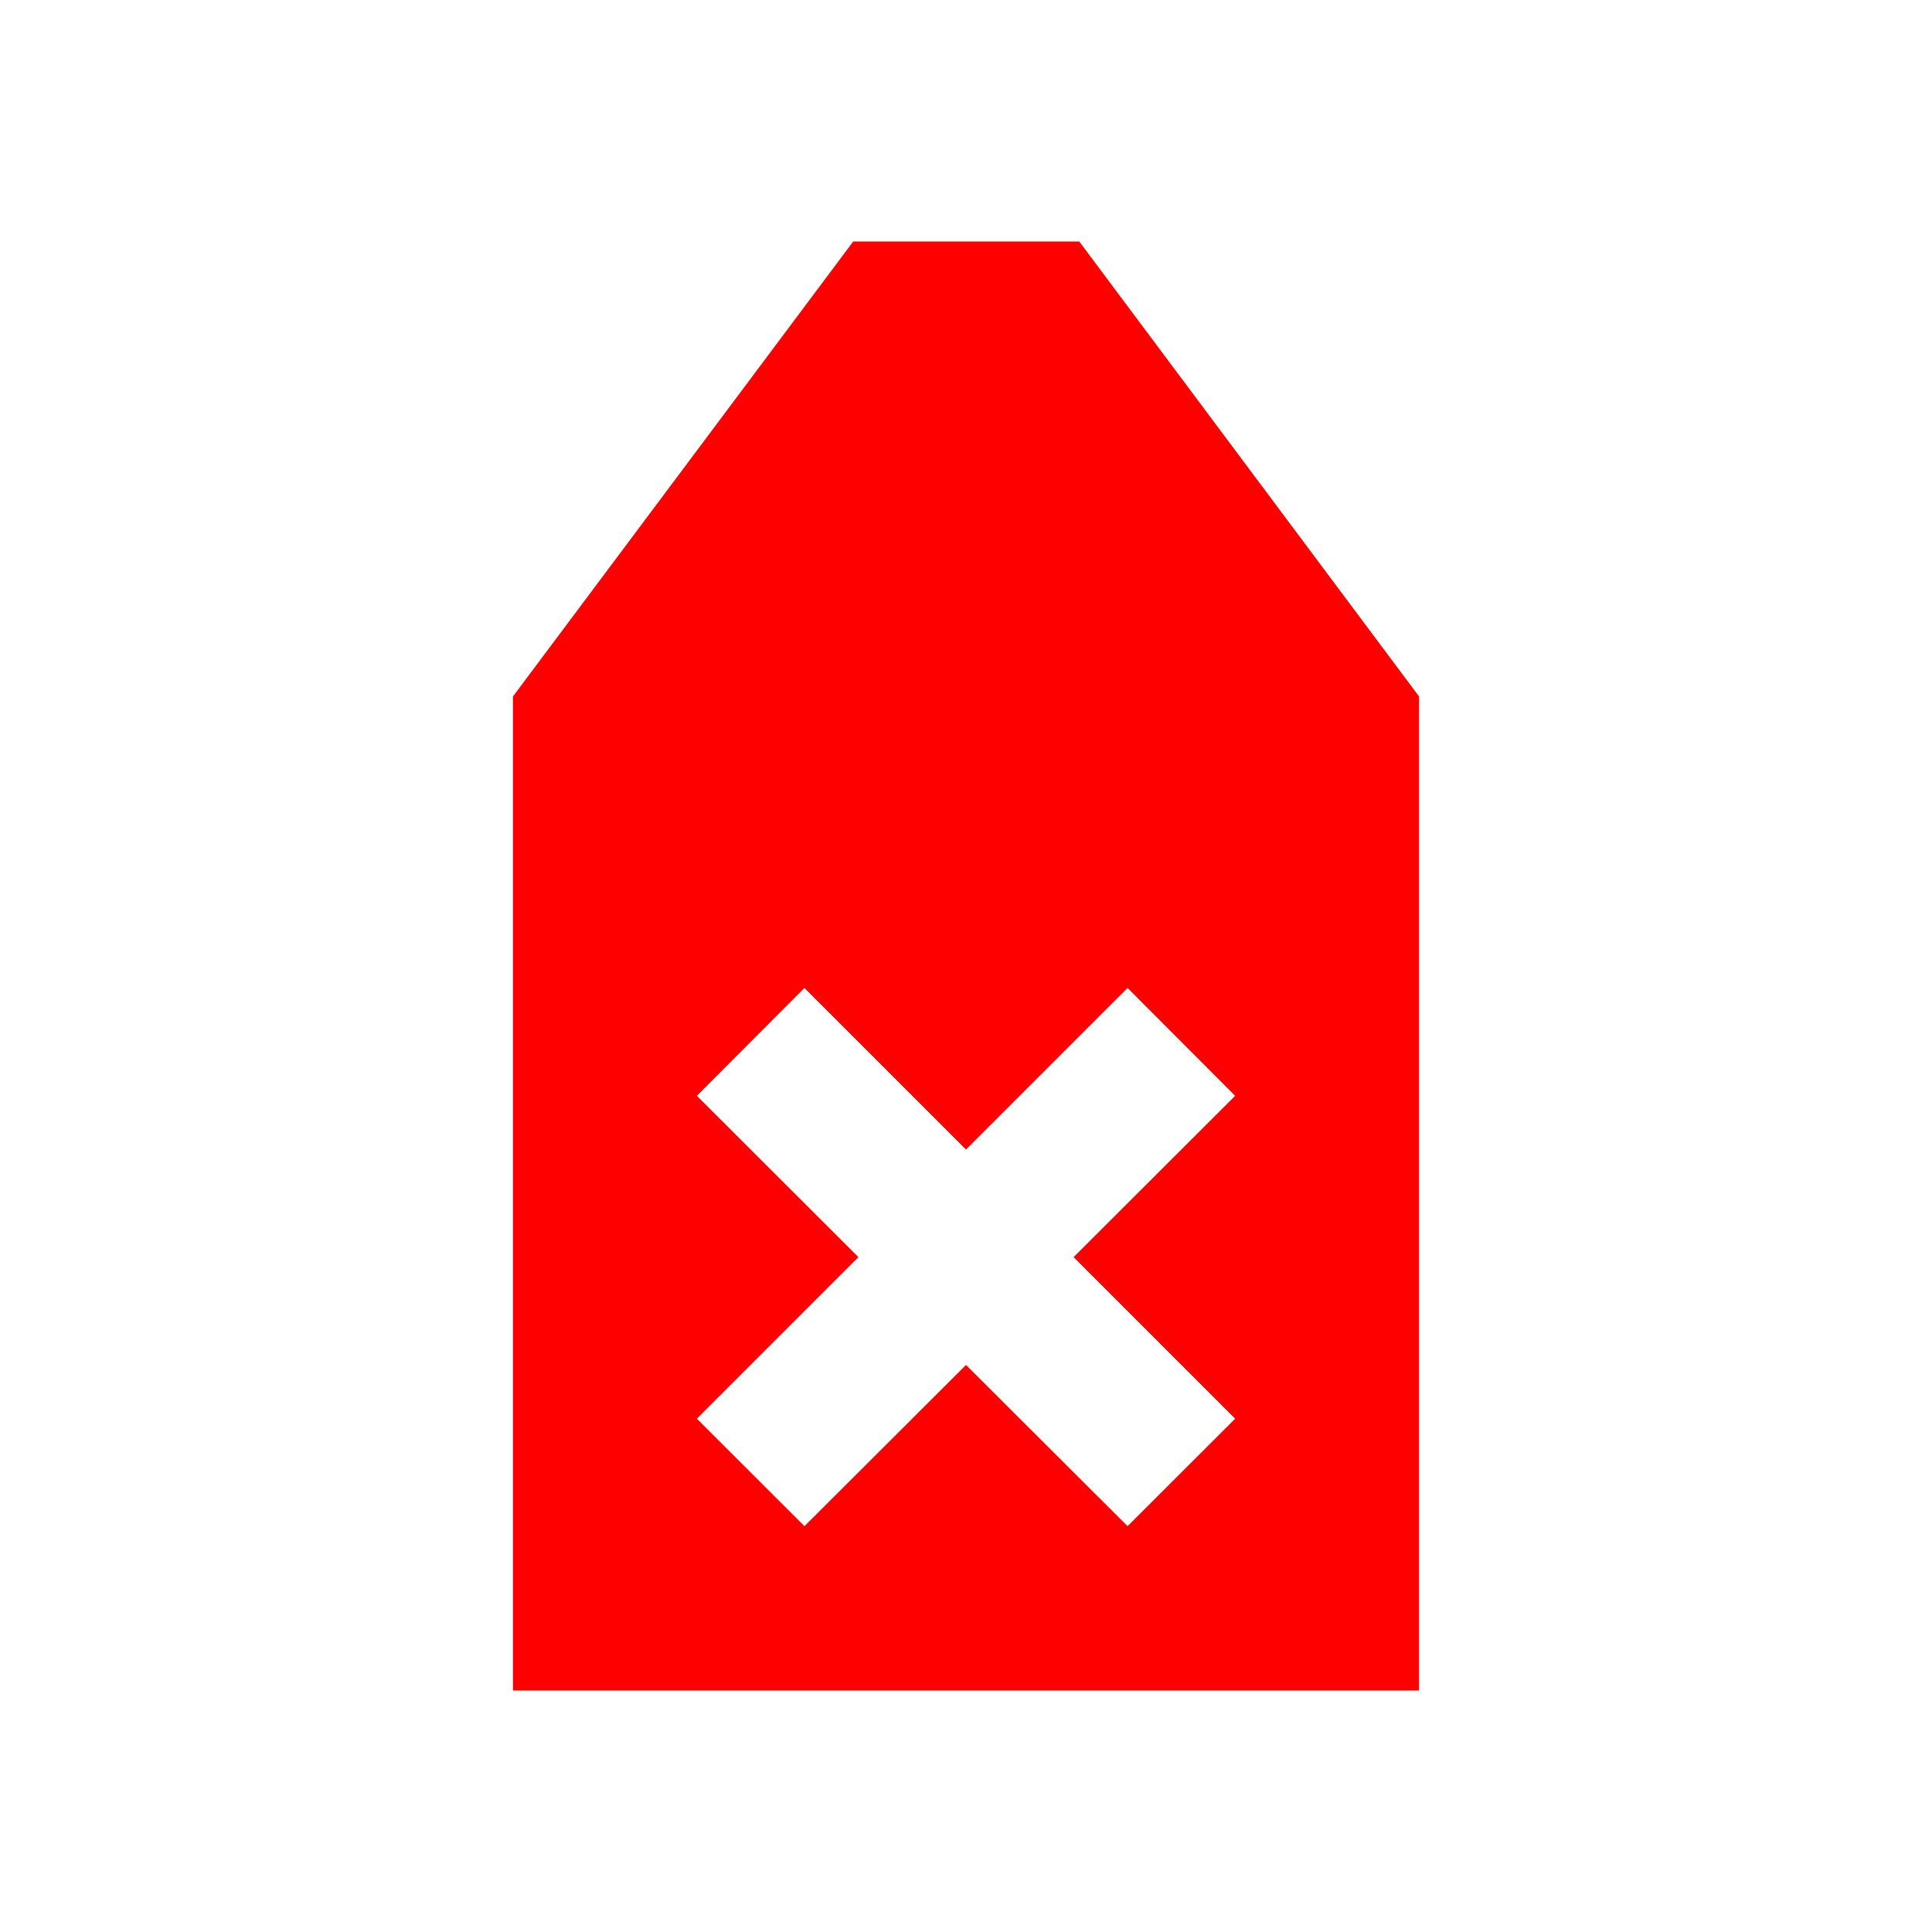
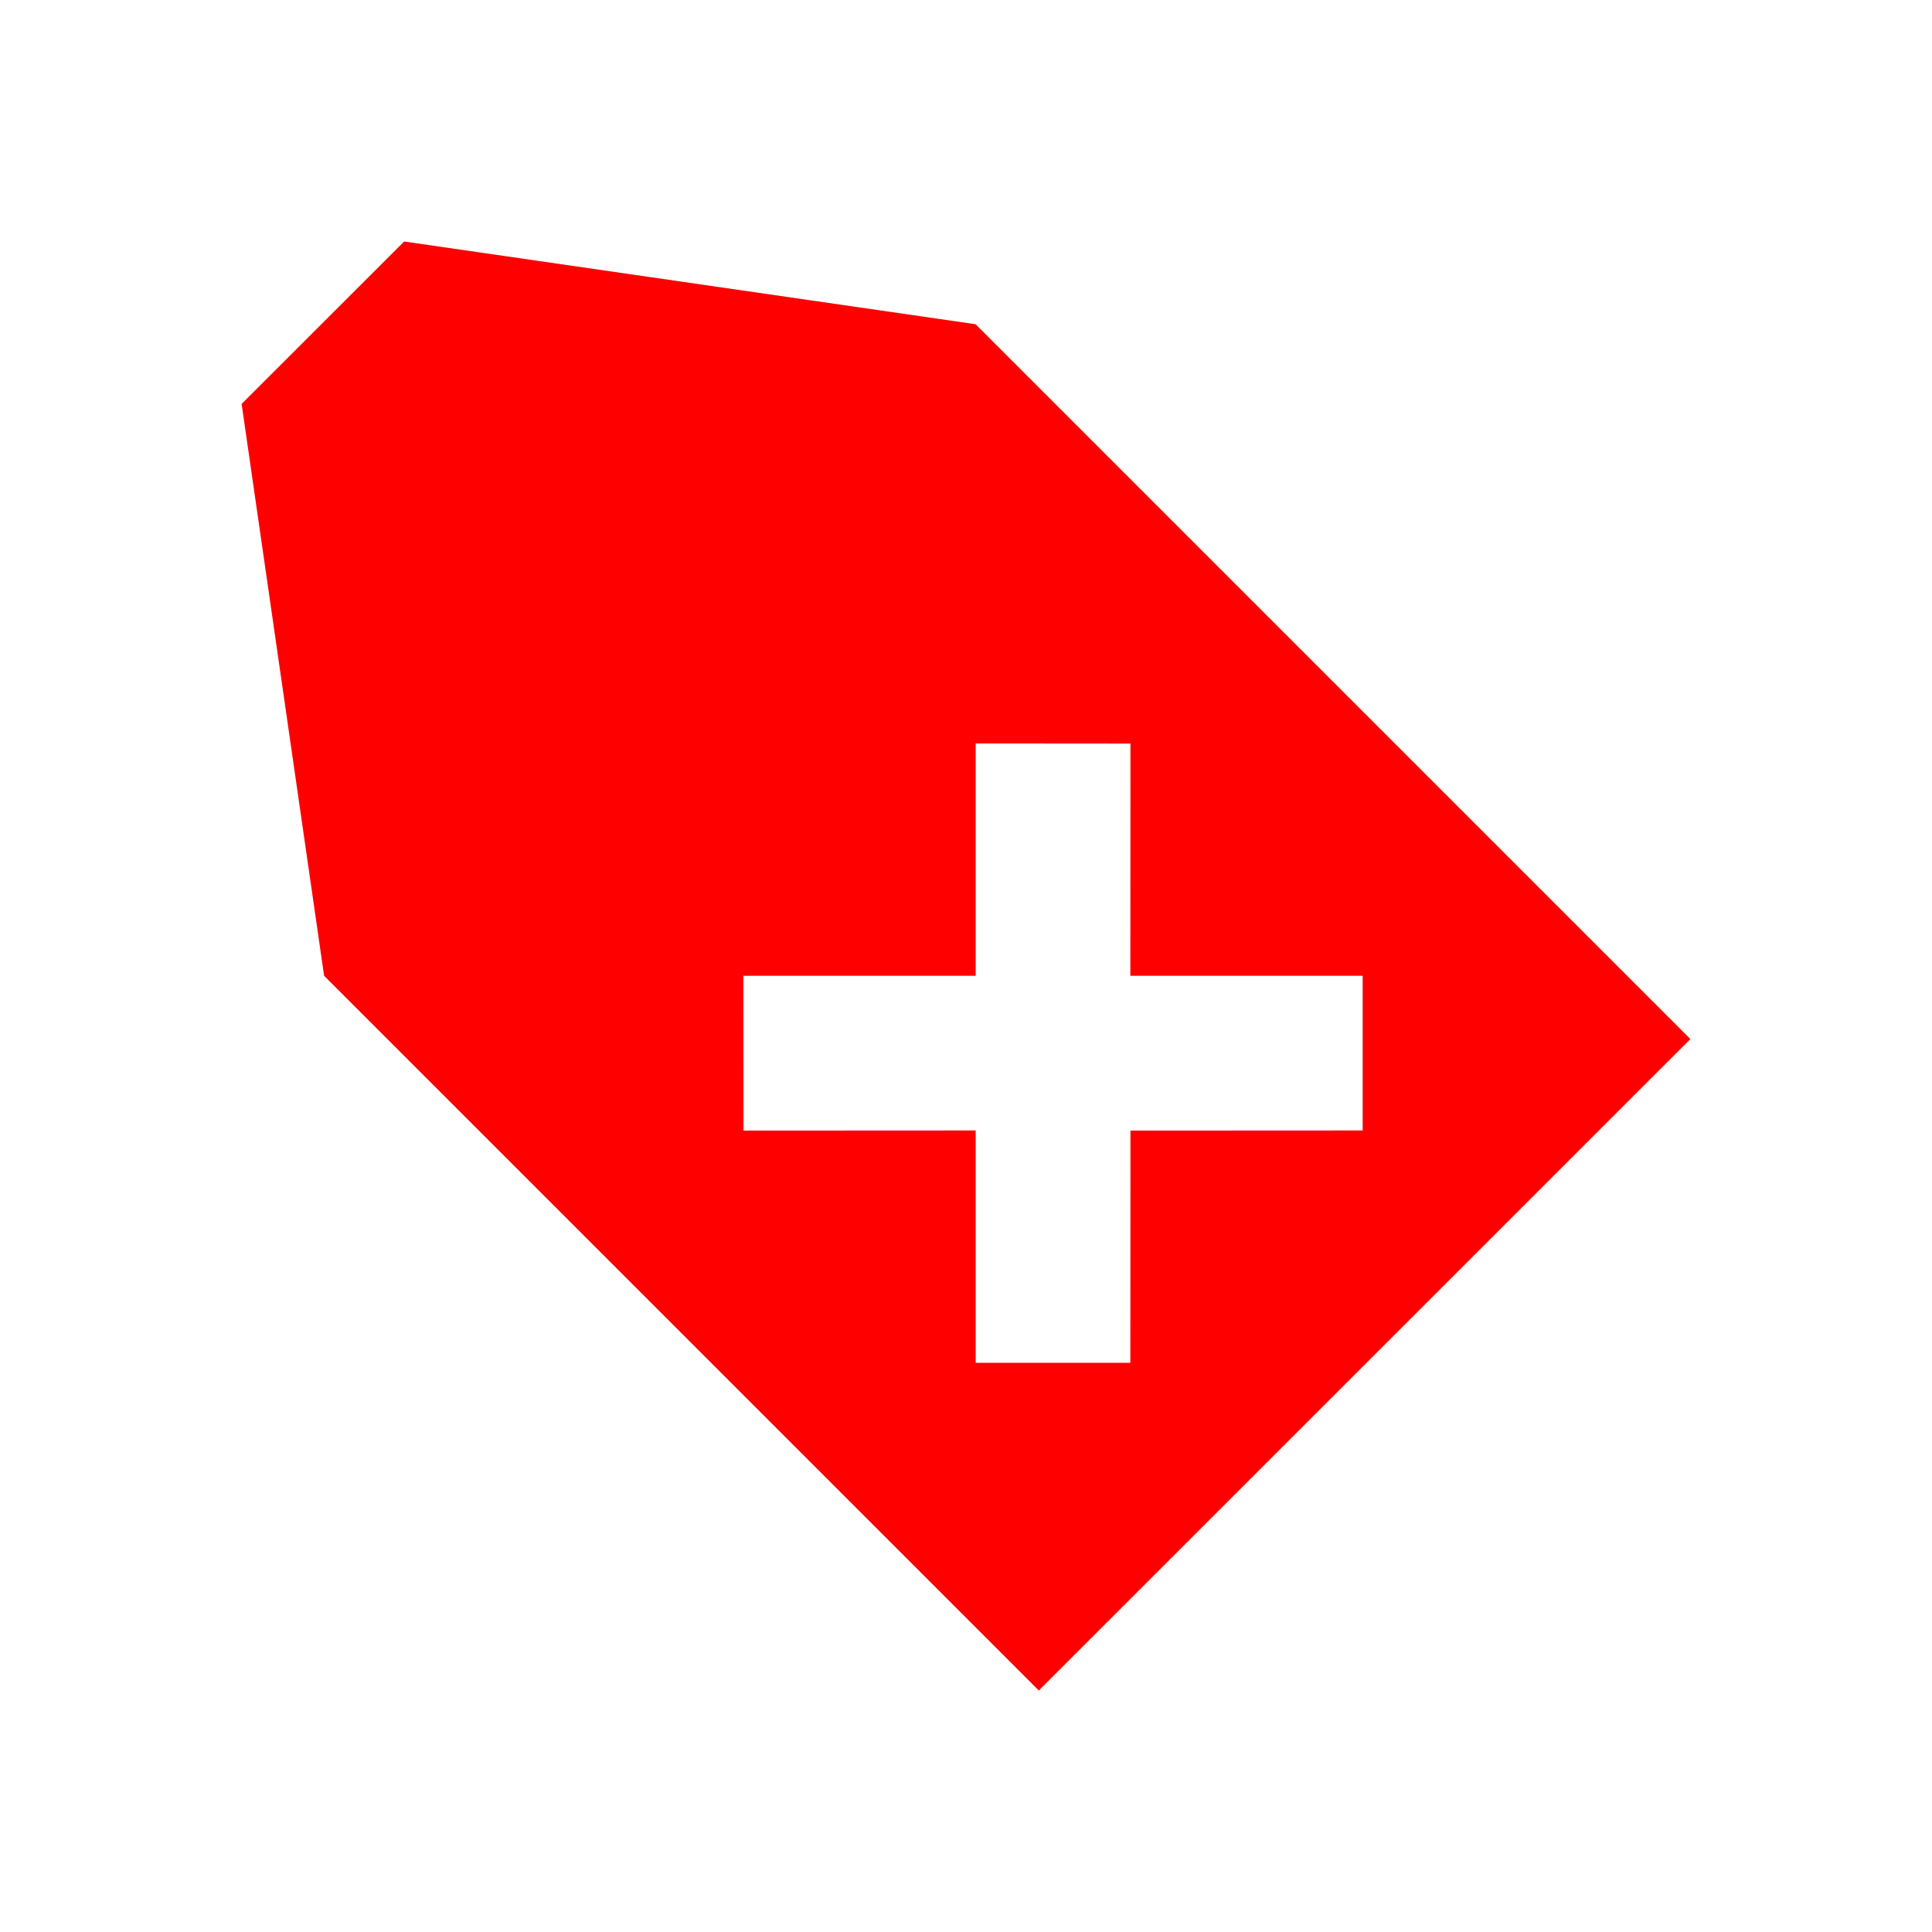
<svg xmlns="http://www.w3.org/2000/svg" width="22" height="22" viewBox="0 0 22 22" version="1.1" id="svg8">
  <defs id="ol-defs">
    <style id="current-color-scheme">      .ColorScheme-Text {
        color:#d0d0d0;
        stop-color:#d0d0d0;
      }
      .ColorScheme-Background {
        color:#212121;
        stop-color:#212121;
      }
      .ColorScheme-Highlight {
        color:#0039a9;
        stop-color:#0039a9;
      }
      .ColorScheme-ViewText {
        color:#d0d0d0;
        stop-color:#d0d0d0;
      }
      .ColorScheme-ViewBackground {
        color:#19191b;
        stop-color:#19191b;
      }
      .ColorScheme-ViewHover {
        color:#005cc7;
        stop-color:#005cc7;
      }
      .ColorScheme-ViewFocus{
        color:#002466;
        stop-color:#002466;
      }
      .ColorScheme-ButtonText {
        color:#d0d0d0;
        stop-color:#d0d0d0;
      }
      .ColorScheme-ButtonBackground {
        color:#232323;
        stop-color:#232323;                             
      }                                                 
      .ColorScheme-ButtonHover {                        
        color:#005cc7;                                  
        stop-color:#005cc7;                             
      }                                                 
      .ColorScheme-ButtonFocus{                         
        color:#0039a9;                                  
        stop-color:#0039a9;                             
      }</style>
    <style id="current-color-scheme-7">      .ColorScheme-Text {
        color:#d0d0d0;
        stop-color:#d0d0d0;
      }
      .ColorScheme-Background {
        color:#212121;
        stop-color:#212121;
      }
      .ColorScheme-Highlight {
        color:#0039a9;
        stop-color:#0039a9;
      }
      .ColorScheme-ViewText {
        color:#d0d0d0;
        stop-color:#d0d0d0;
      }
      .ColorScheme-ViewBackground {
        color:#19191b;
        stop-color:#19191b;
      }
      .ColorScheme-ViewHover {
        color:#005cc7;
        stop-color:#005cc7;
      }
      .ColorScheme-ViewFocus{
        color:#002466;
        stop-color:#002466;
      }
      .ColorScheme-ButtonText {
        color:#d0d0d0;
        stop-color:#d0d0d0;
      }
      .ColorScheme-ButtonBackground {
        color:#232323;
        stop-color:#232323;                             
      }                                                 
      .ColorScheme-ButtonHover {                        
        color:#005cc7;                                  
        stop-color:#005cc7;                             
      }                                                 
      .ColorScheme-ButtonFocus{                         
        color:#0039a9;                                  
        stop-color:#0039a9;                             
      }</style>
    <style type="text/css" id="current-color-scheme-6">
      .ColorScheme-Text {
        color:#f2f2f2;
      }
      </style>
    <style id="current-color-scheme-3">      .ColorScheme-Text {
        color:#d0d0d0;
        stop-color:#d0d0d0;
      }
      .ColorScheme-Background {
        color:#212121;
        stop-color:#212121;
      }
      .ColorScheme-Highlight {
        color:#0039a9;
        stop-color:#0039a9;
      }
      .ColorScheme-ViewText {
        color:#d0d0d0;
        stop-color:#d0d0d0;
      }
      .ColorScheme-ViewBackground {
        color:#19191b;
        stop-color:#19191b;
      }
      .ColorScheme-ViewHover {
        color:#005cc7;
        stop-color:#005cc7;
      }
      .ColorScheme-ViewFocus{
        color:#002466;
        stop-color:#002466;
      }
      .ColorScheme-ButtonText {
        color:#d0d0d0;
        stop-color:#d0d0d0;
      }
      .ColorScheme-ButtonBackground {
        color:#232323;
        stop-color:#232323;                             
      }                                                 
      .ColorScheme-ButtonHover {                        
        color:#005cc7;                                  
        stop-color:#005cc7;                             
      }                                                 
      .ColorScheme-ButtonFocus{                         
        color:#0039a9;                                  
        stop-color:#0039a9;                             
      }</style>
  </defs>
  <g id="g4926" transform="scale(1.375)" style="stroke-width:0.727">
    <rect y="0" x="0" height="16" width="16" id="rect4264" style="vector-effect:none;fill:none;stroke-width:1.587;stroke-linecap:round" />
-     <path id="rect4272" d="M 7.066,2 4.248,5.768 V 14 H 11.752 V 5.768 L 8.938,2 Z M 6.662,8.182 8,9.52 9.338,8.182 10.229,9.075 8.891,10.411 10.229,11.749 9.338,12.639 8,11.304 6.662,12.639 5.771,11.749 7.109,10.411 5.771,9.075 Z" style="fill:#ff0000;stroke-width:0.945;stroke-linecap:square" />
+     <path id="rect4272" d="M 2.001,3.345 2.684,8.081 8.603,14 13.999,8.605 8.079,2.685 3.347,2 Z M 6.156,8.081 H 8.08 V 6.157 l 1.282,0.001 -0.001,1.923 1.924,-1.6e-6 v 1.281 l -1.923,0.001 -0.001,1.923 -1.281,-10e-7 4e-7,-1.924 -1.923,0.001 z" style="fill:#ff0000;stroke-width:0.945;stroke-linecap:square" />
  </g>
</svg>
